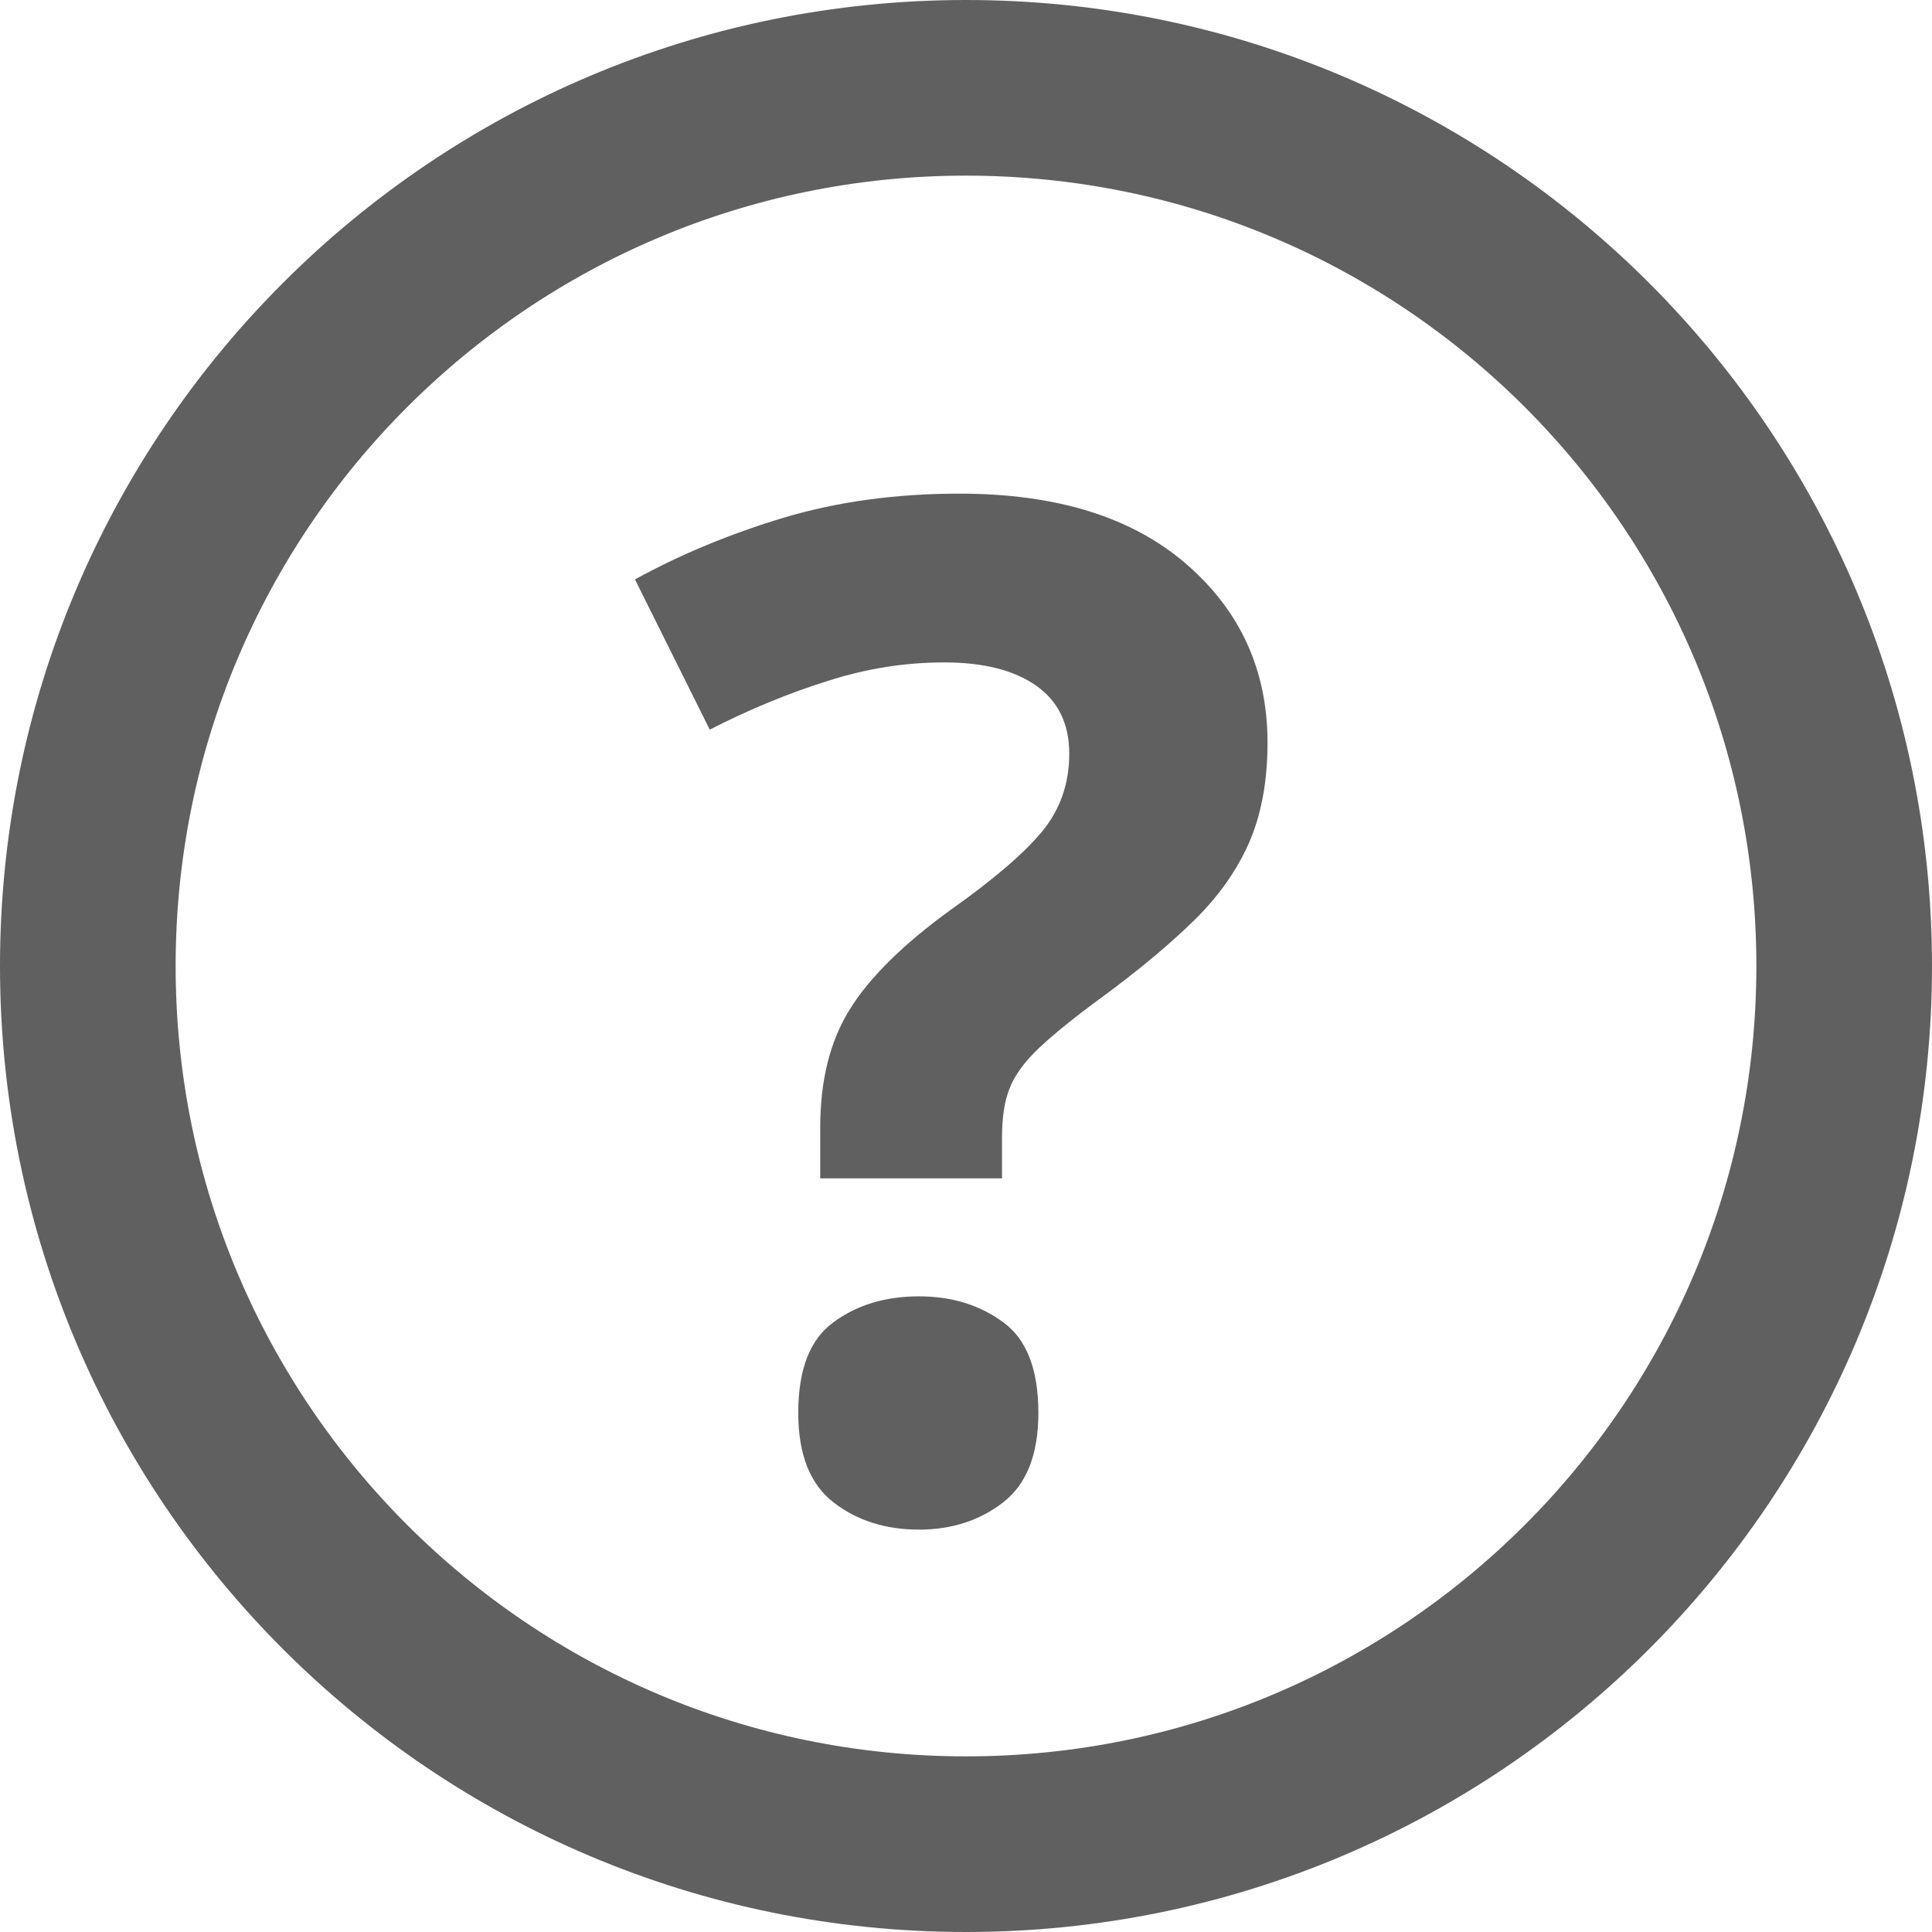
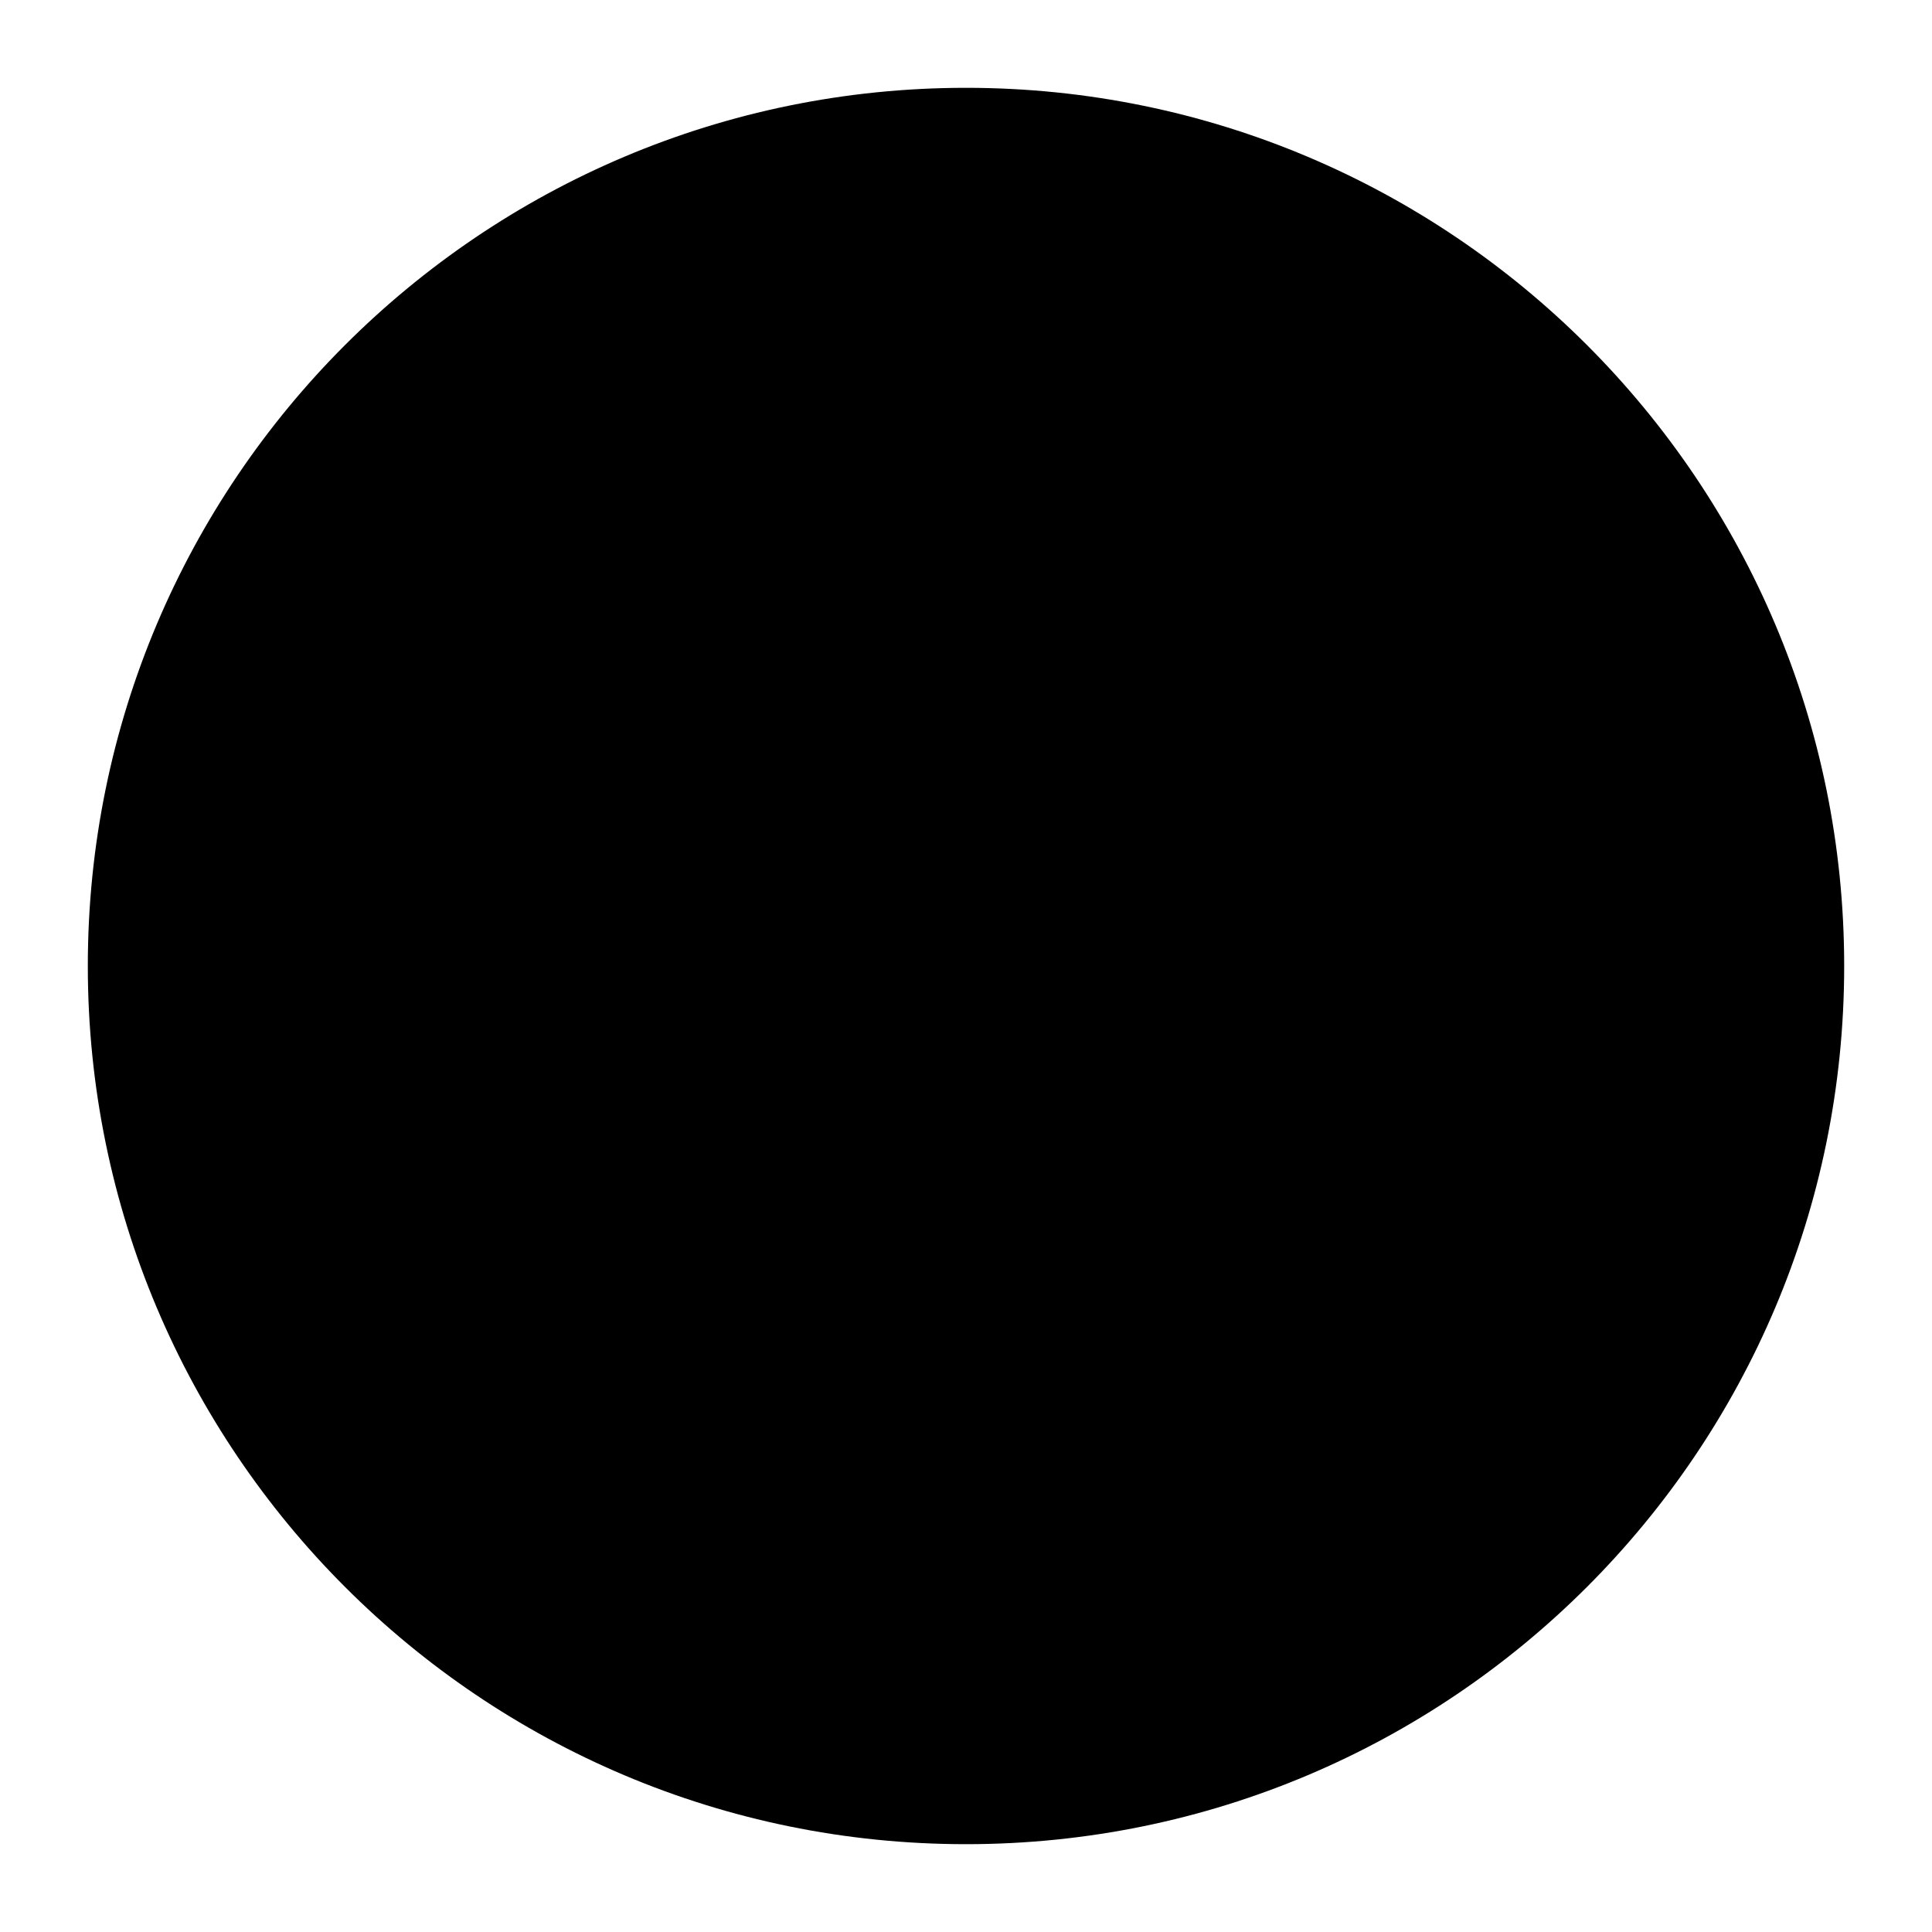
<svg xmlns="http://www.w3.org/2000/svg" width="44" height="44" version="1.1">
-   <style>
-         svg {
-             fill: #606060;
-             stroke: #606060;
-             stroke-linecap: round;
-             stroke-width: 4;
-         }
-         text {
-             font-family: sans;
-             font-size: 32px;
-             font-weight: bolder;
- 
-             stroke: none;
-         }
-         .frame {
-             fill: none;
-         }
-     </style>
  <circle class="frame" cx="22" cy="22" r="20" />
  <text dominant-baseline="central" text-anchor="middle" x="22" y="22">
        ?
    </text>
</svg>
